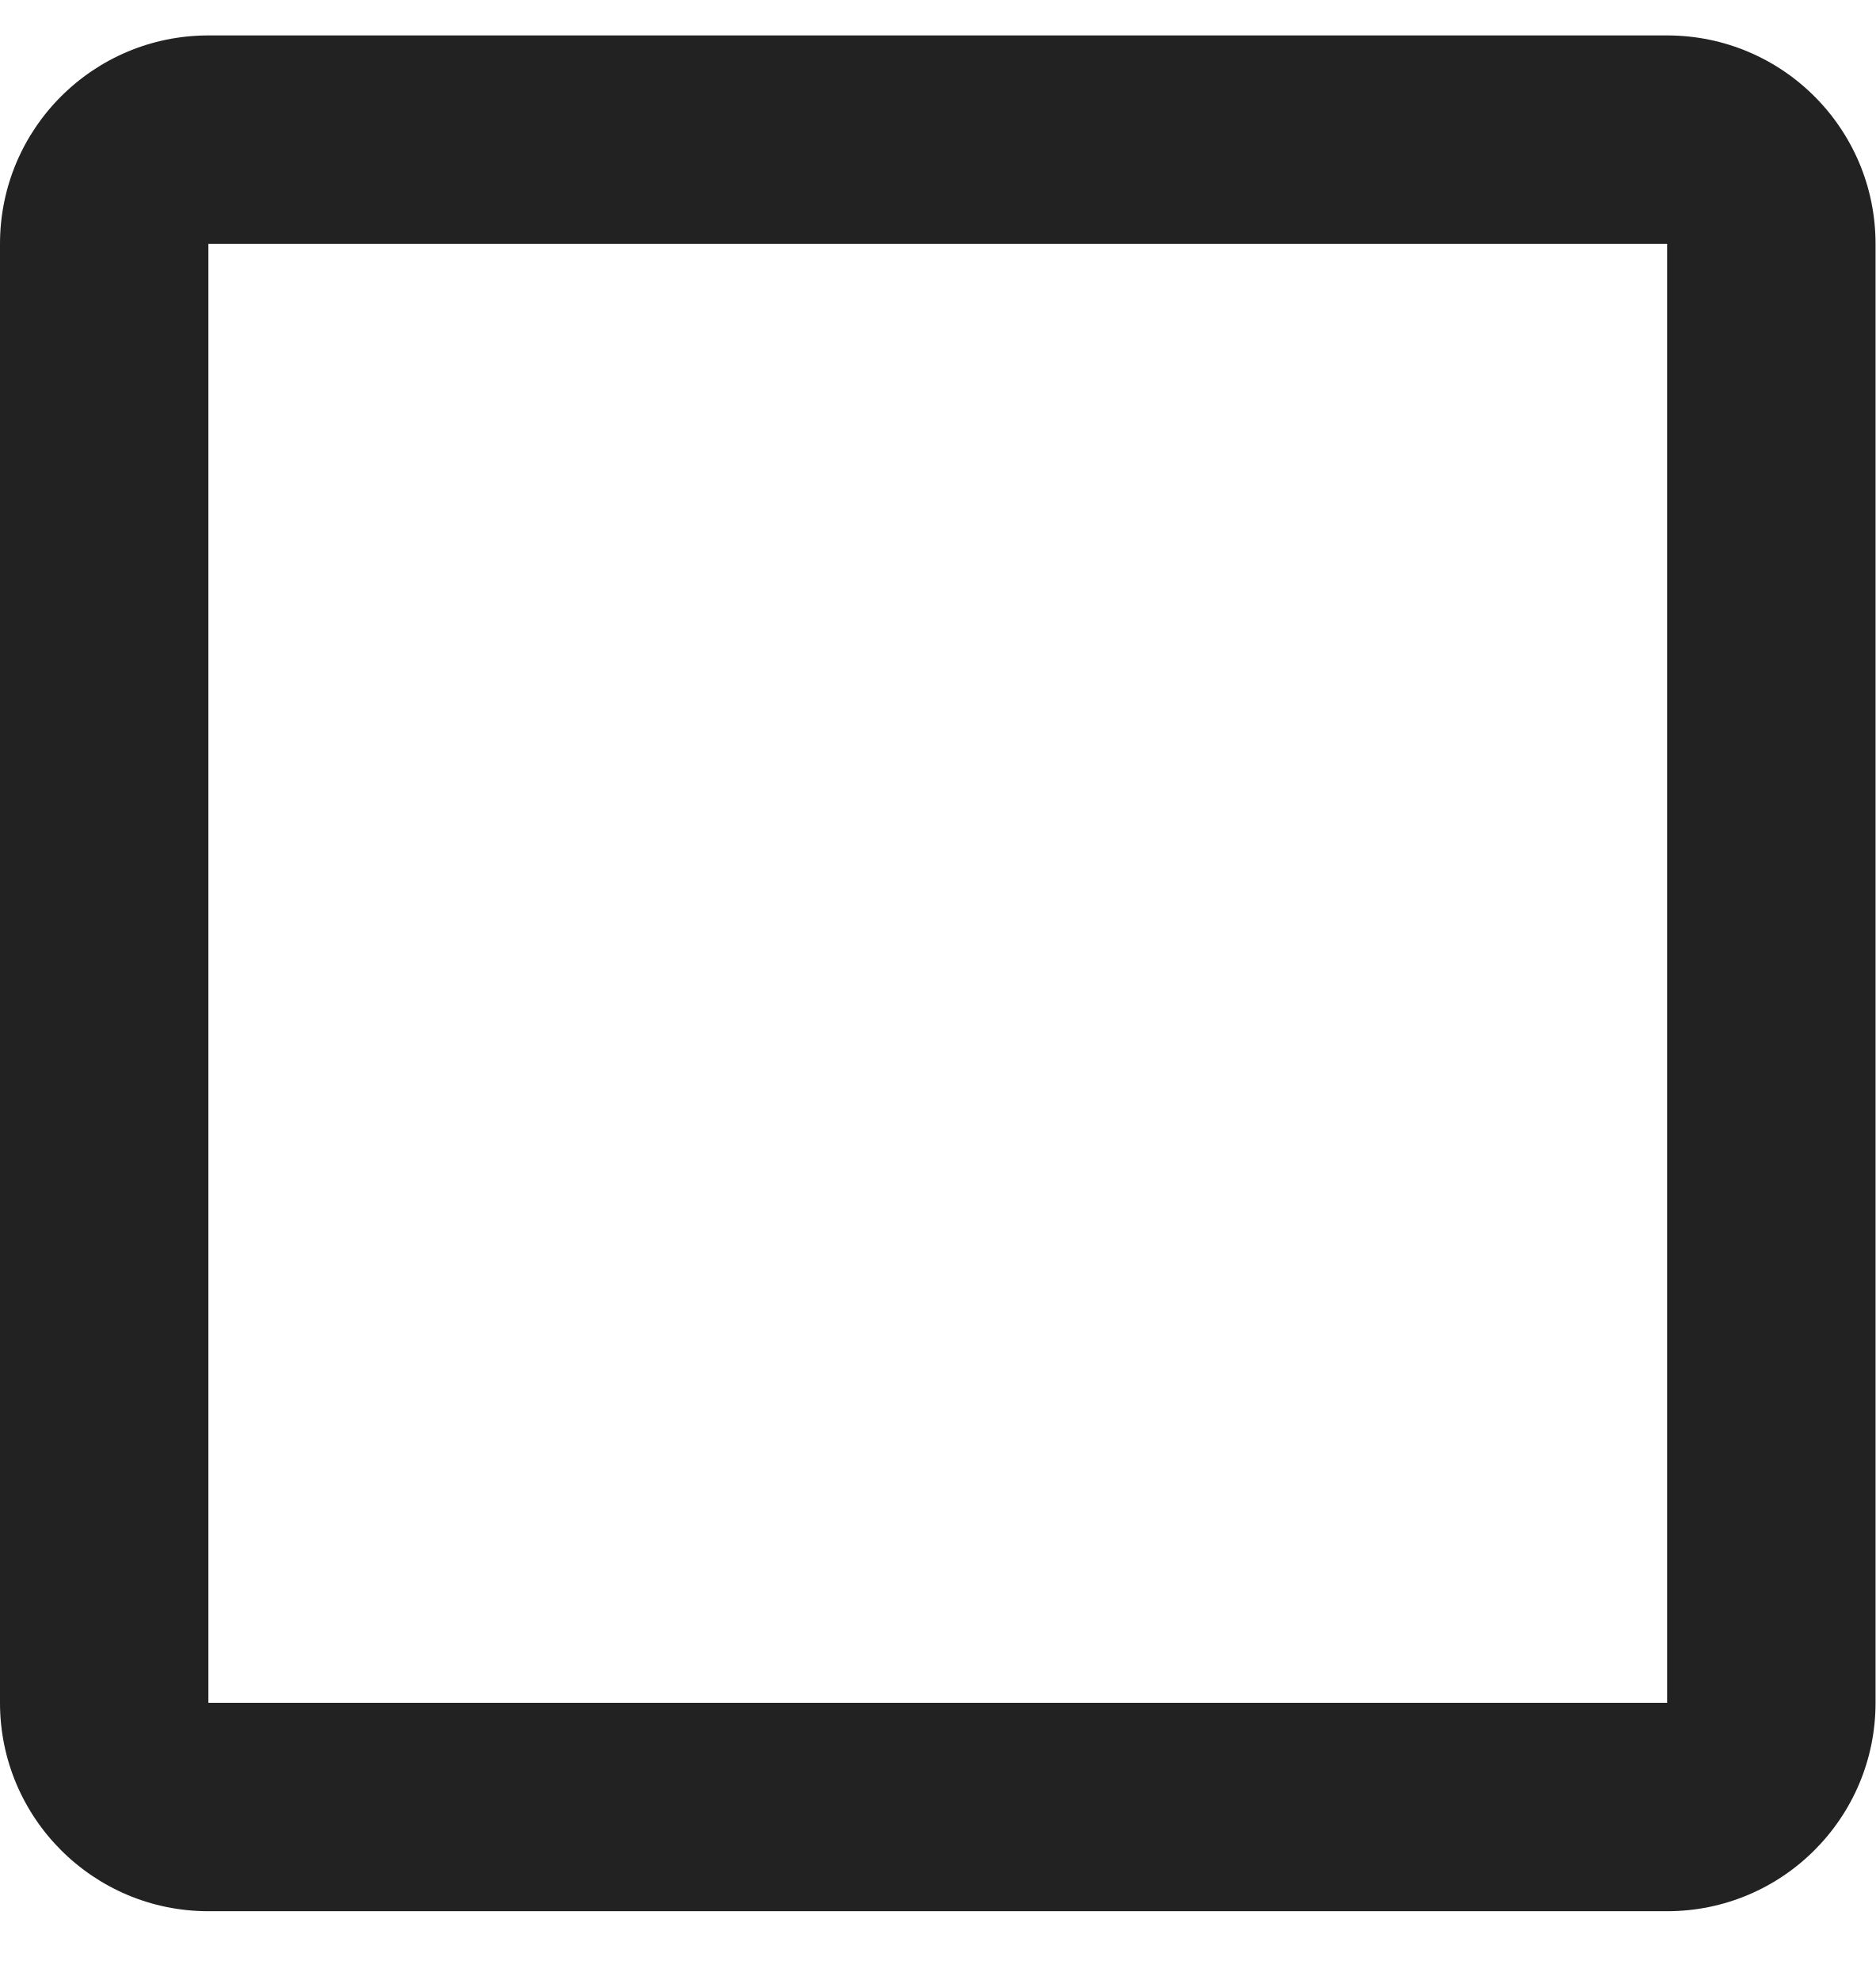
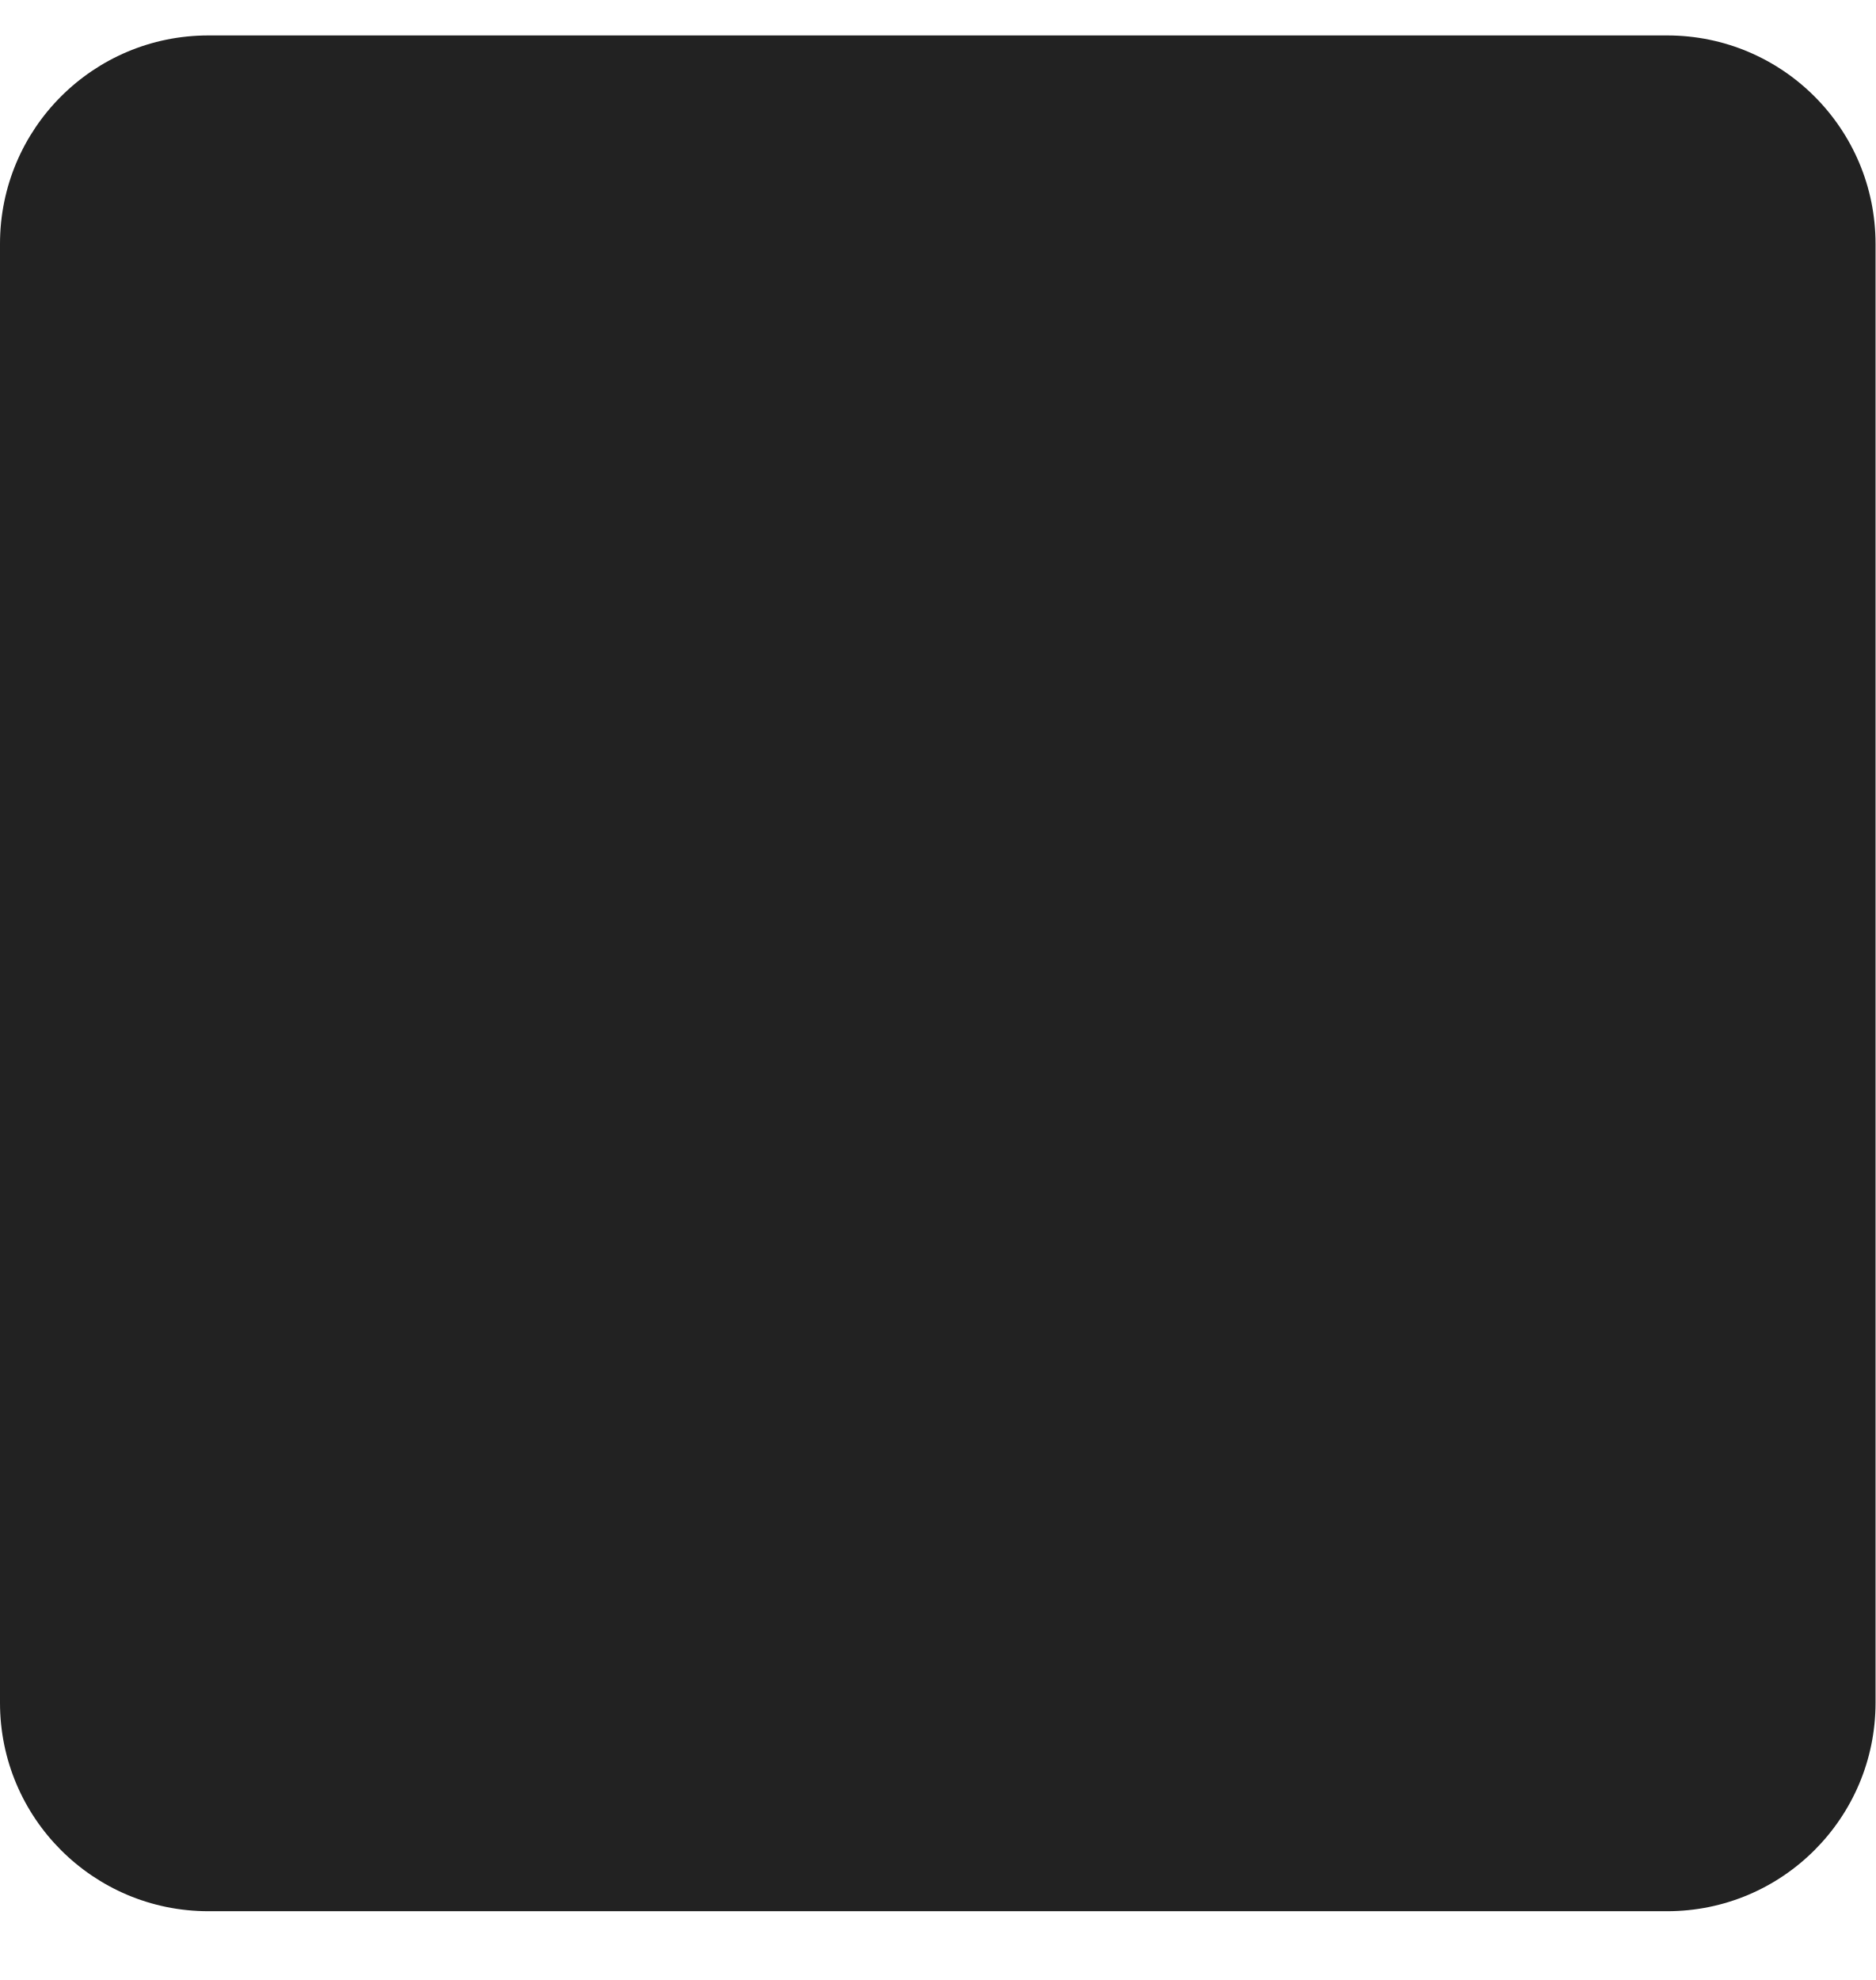
<svg xmlns="http://www.w3.org/2000/svg" width="18" height="19" viewBox="0 0 18 19" fill="none">
-   <path fill-rule="evenodd" clip-rule="evenodd" d="M16 2.34H2L2 16.34H16V2.34ZM2 0.34C0.895 0.34 0 1.235 0 2.34V16.34C0 17.444 0.895 18.34 2 18.34H16C17.105 18.34 18 17.444 18 16.34V2.34C18 1.235 17.105 0.34 16 0.34H2Z" fill="#222222" />
+   <path fillRule="evenodd" clipRule="evenodd" d="M16 2.34H2L2 16.34H16V2.34ZM2 0.34C0.895 0.34 0 1.235 0 2.34V16.34C0 17.444 0.895 18.34 2 18.34H16C17.105 18.34 18 17.444 18 16.34V2.34C18 1.235 17.105 0.34 16 0.34H2Z" fill="#222222" />
</svg>
